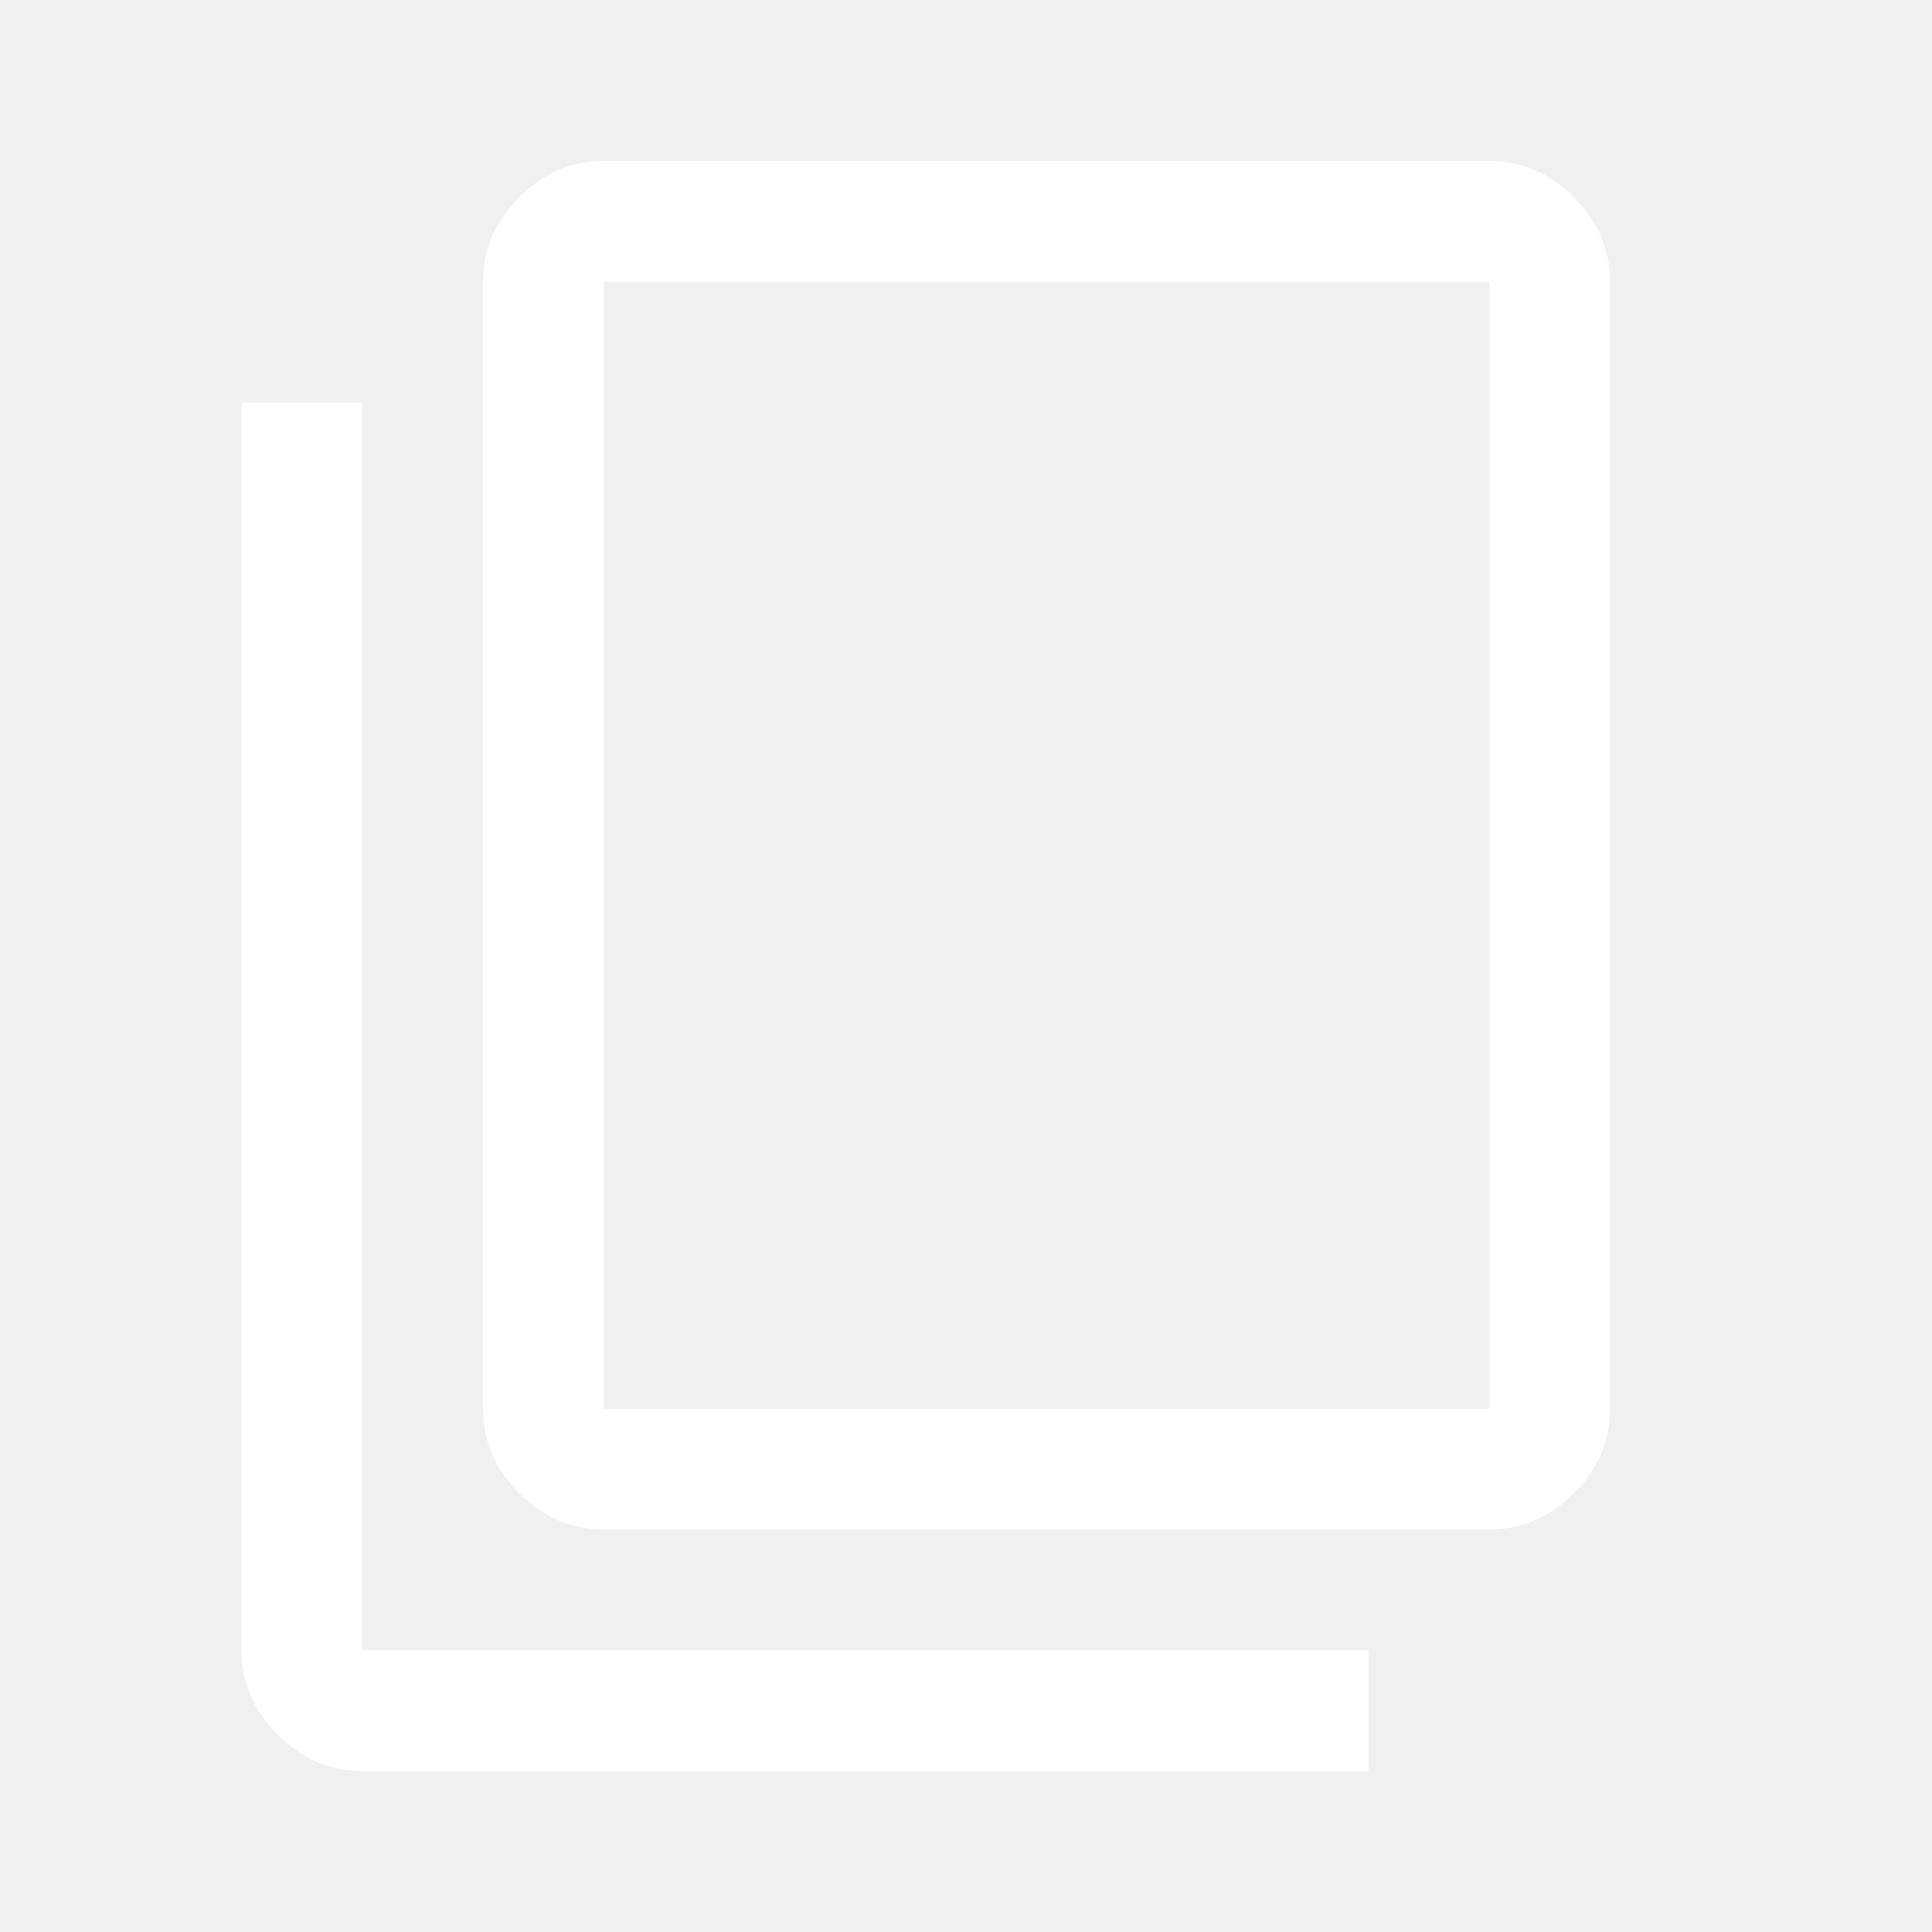
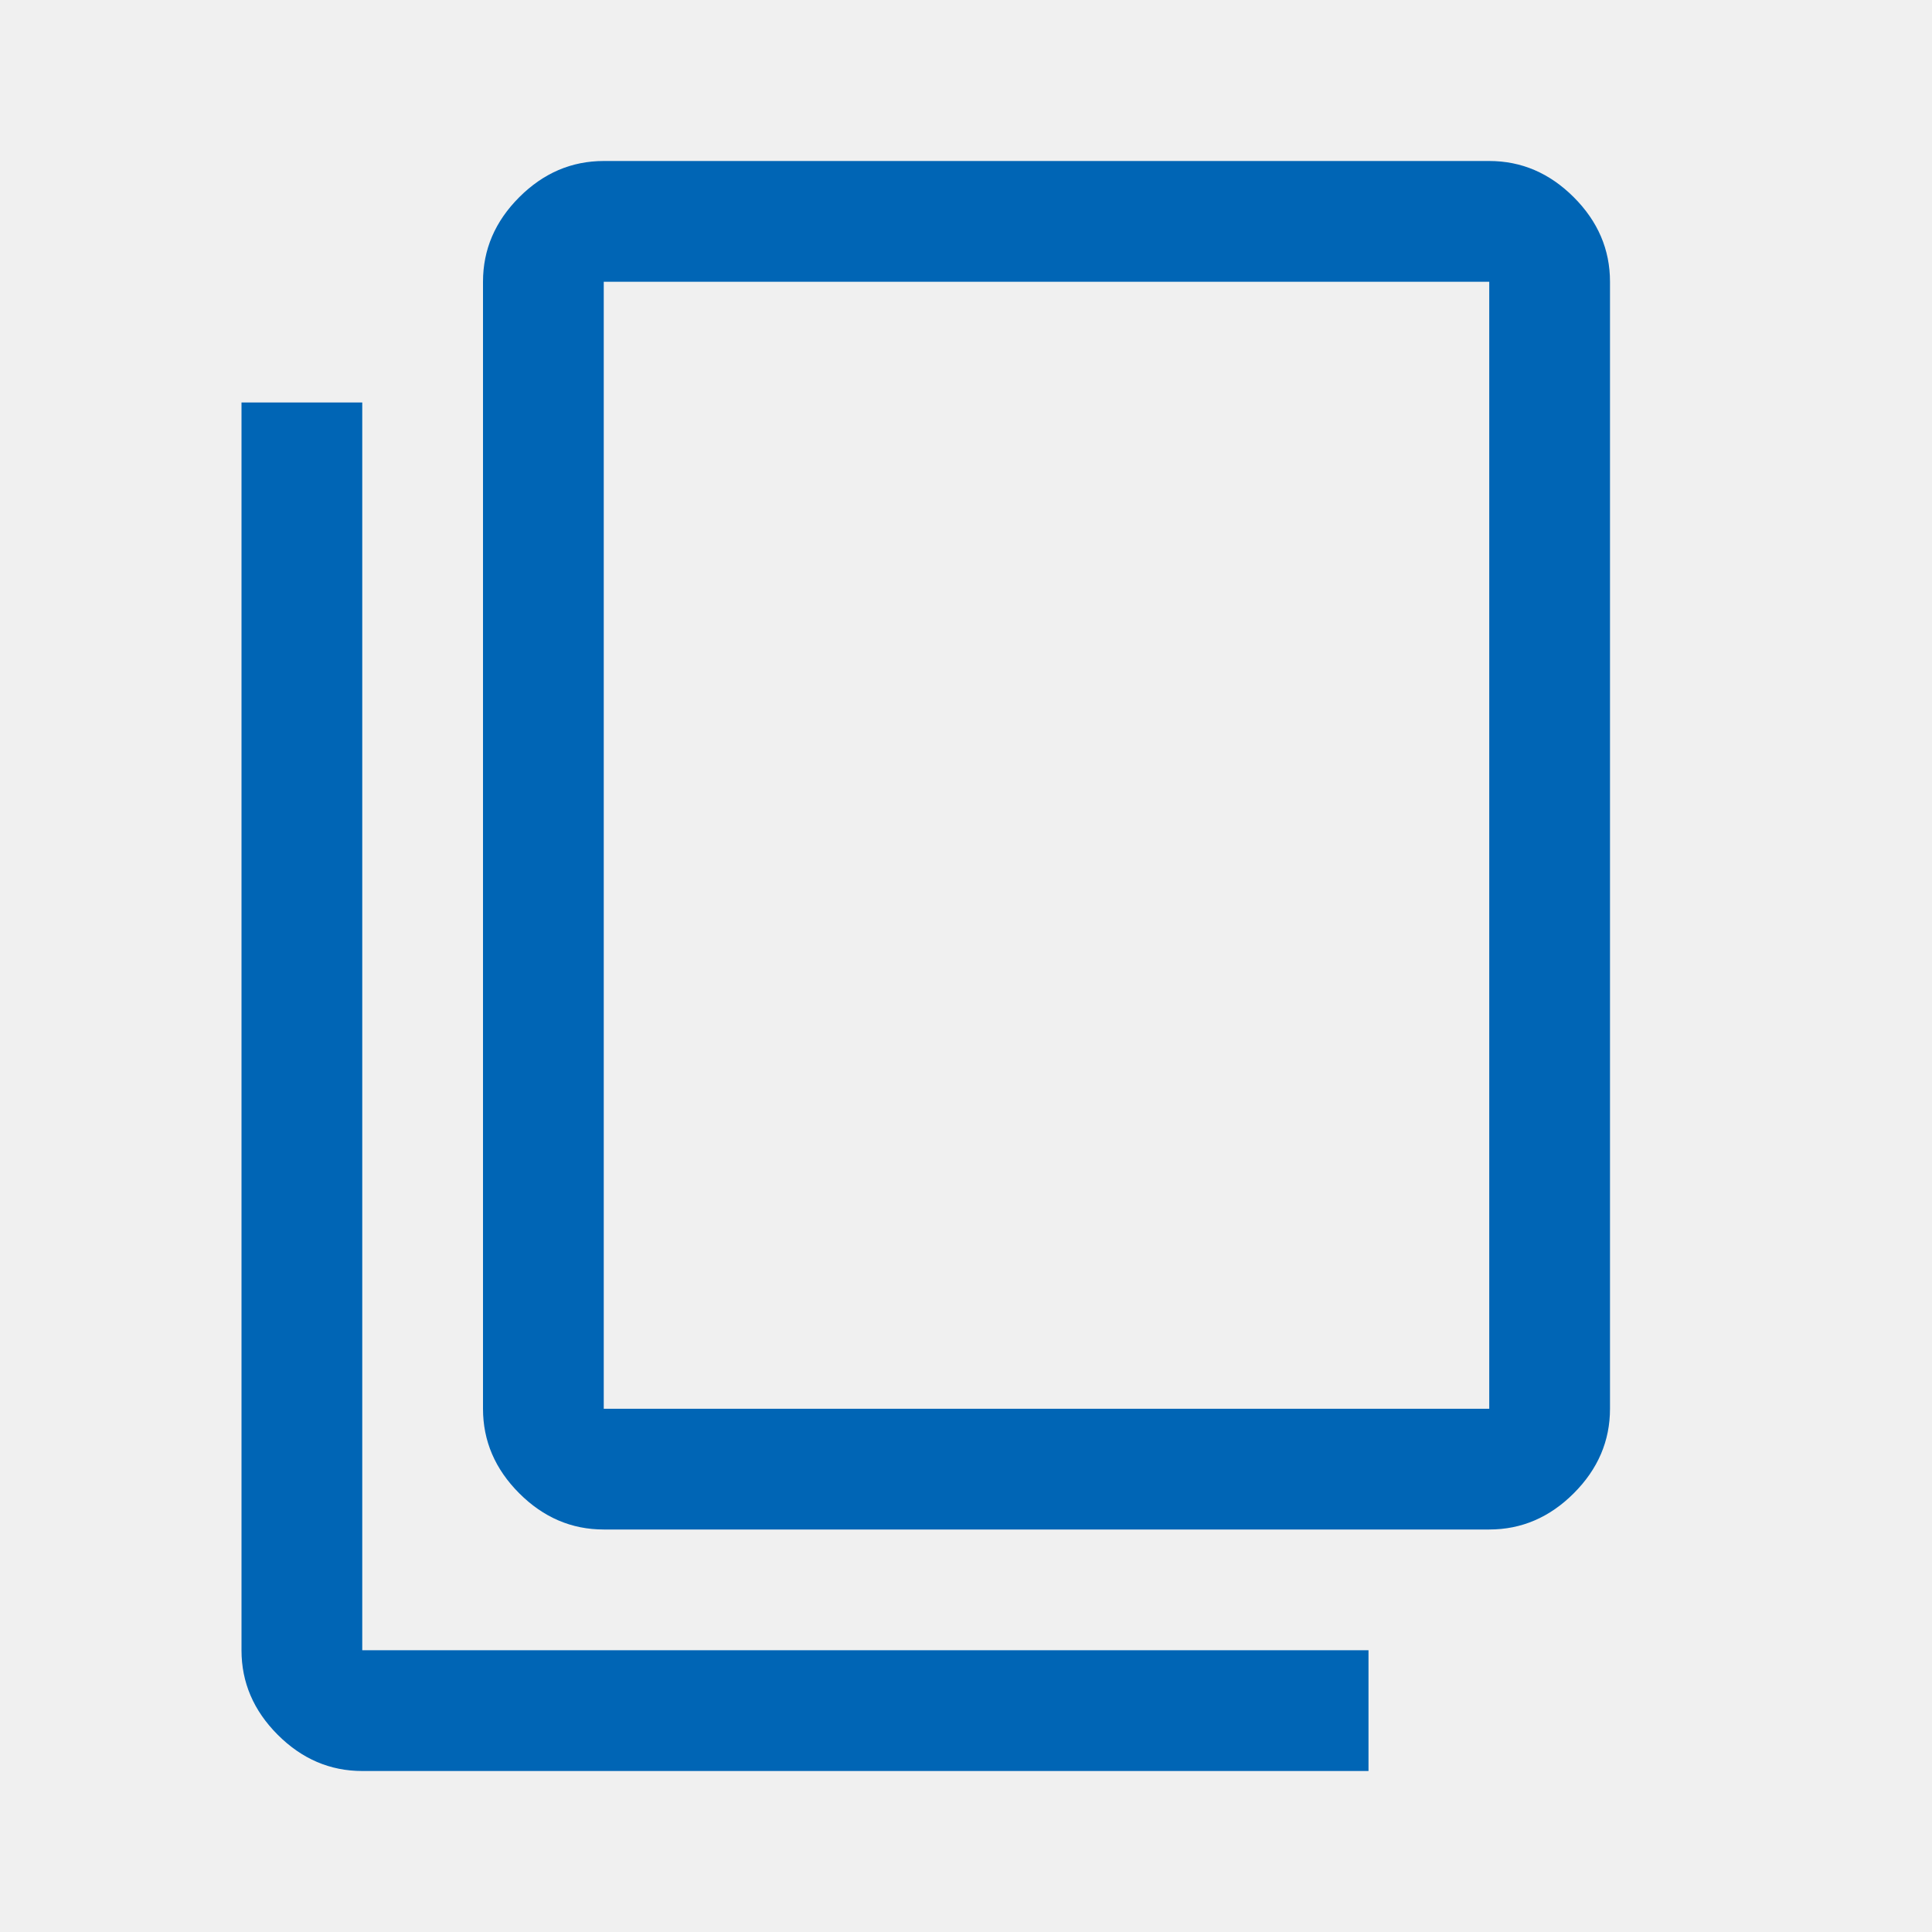
- <svg xmlns="http://www.w3.org/2000/svg" height="24px" viewBox="0 -960 960 960" width="24px" fill="#FFFFFF">
+ <svg xmlns="http://www.w3.org/2000/svg" height="24px" viewBox="0 -960 960 960" width="24px" fill="#0065B5">
  <path d="M300-200q-24 0-42-18t-18-42v-560q0-24 18-42t42-18h440q24 0 42 18t18 42v560q0 24-18 42t-42 18H300Zm0-60h440v-560H300v560ZM180-80q-24 0-42-18t-18-42v-620h60v620h500v60H180Zm120-180v-560 560Z" />
</svg>
